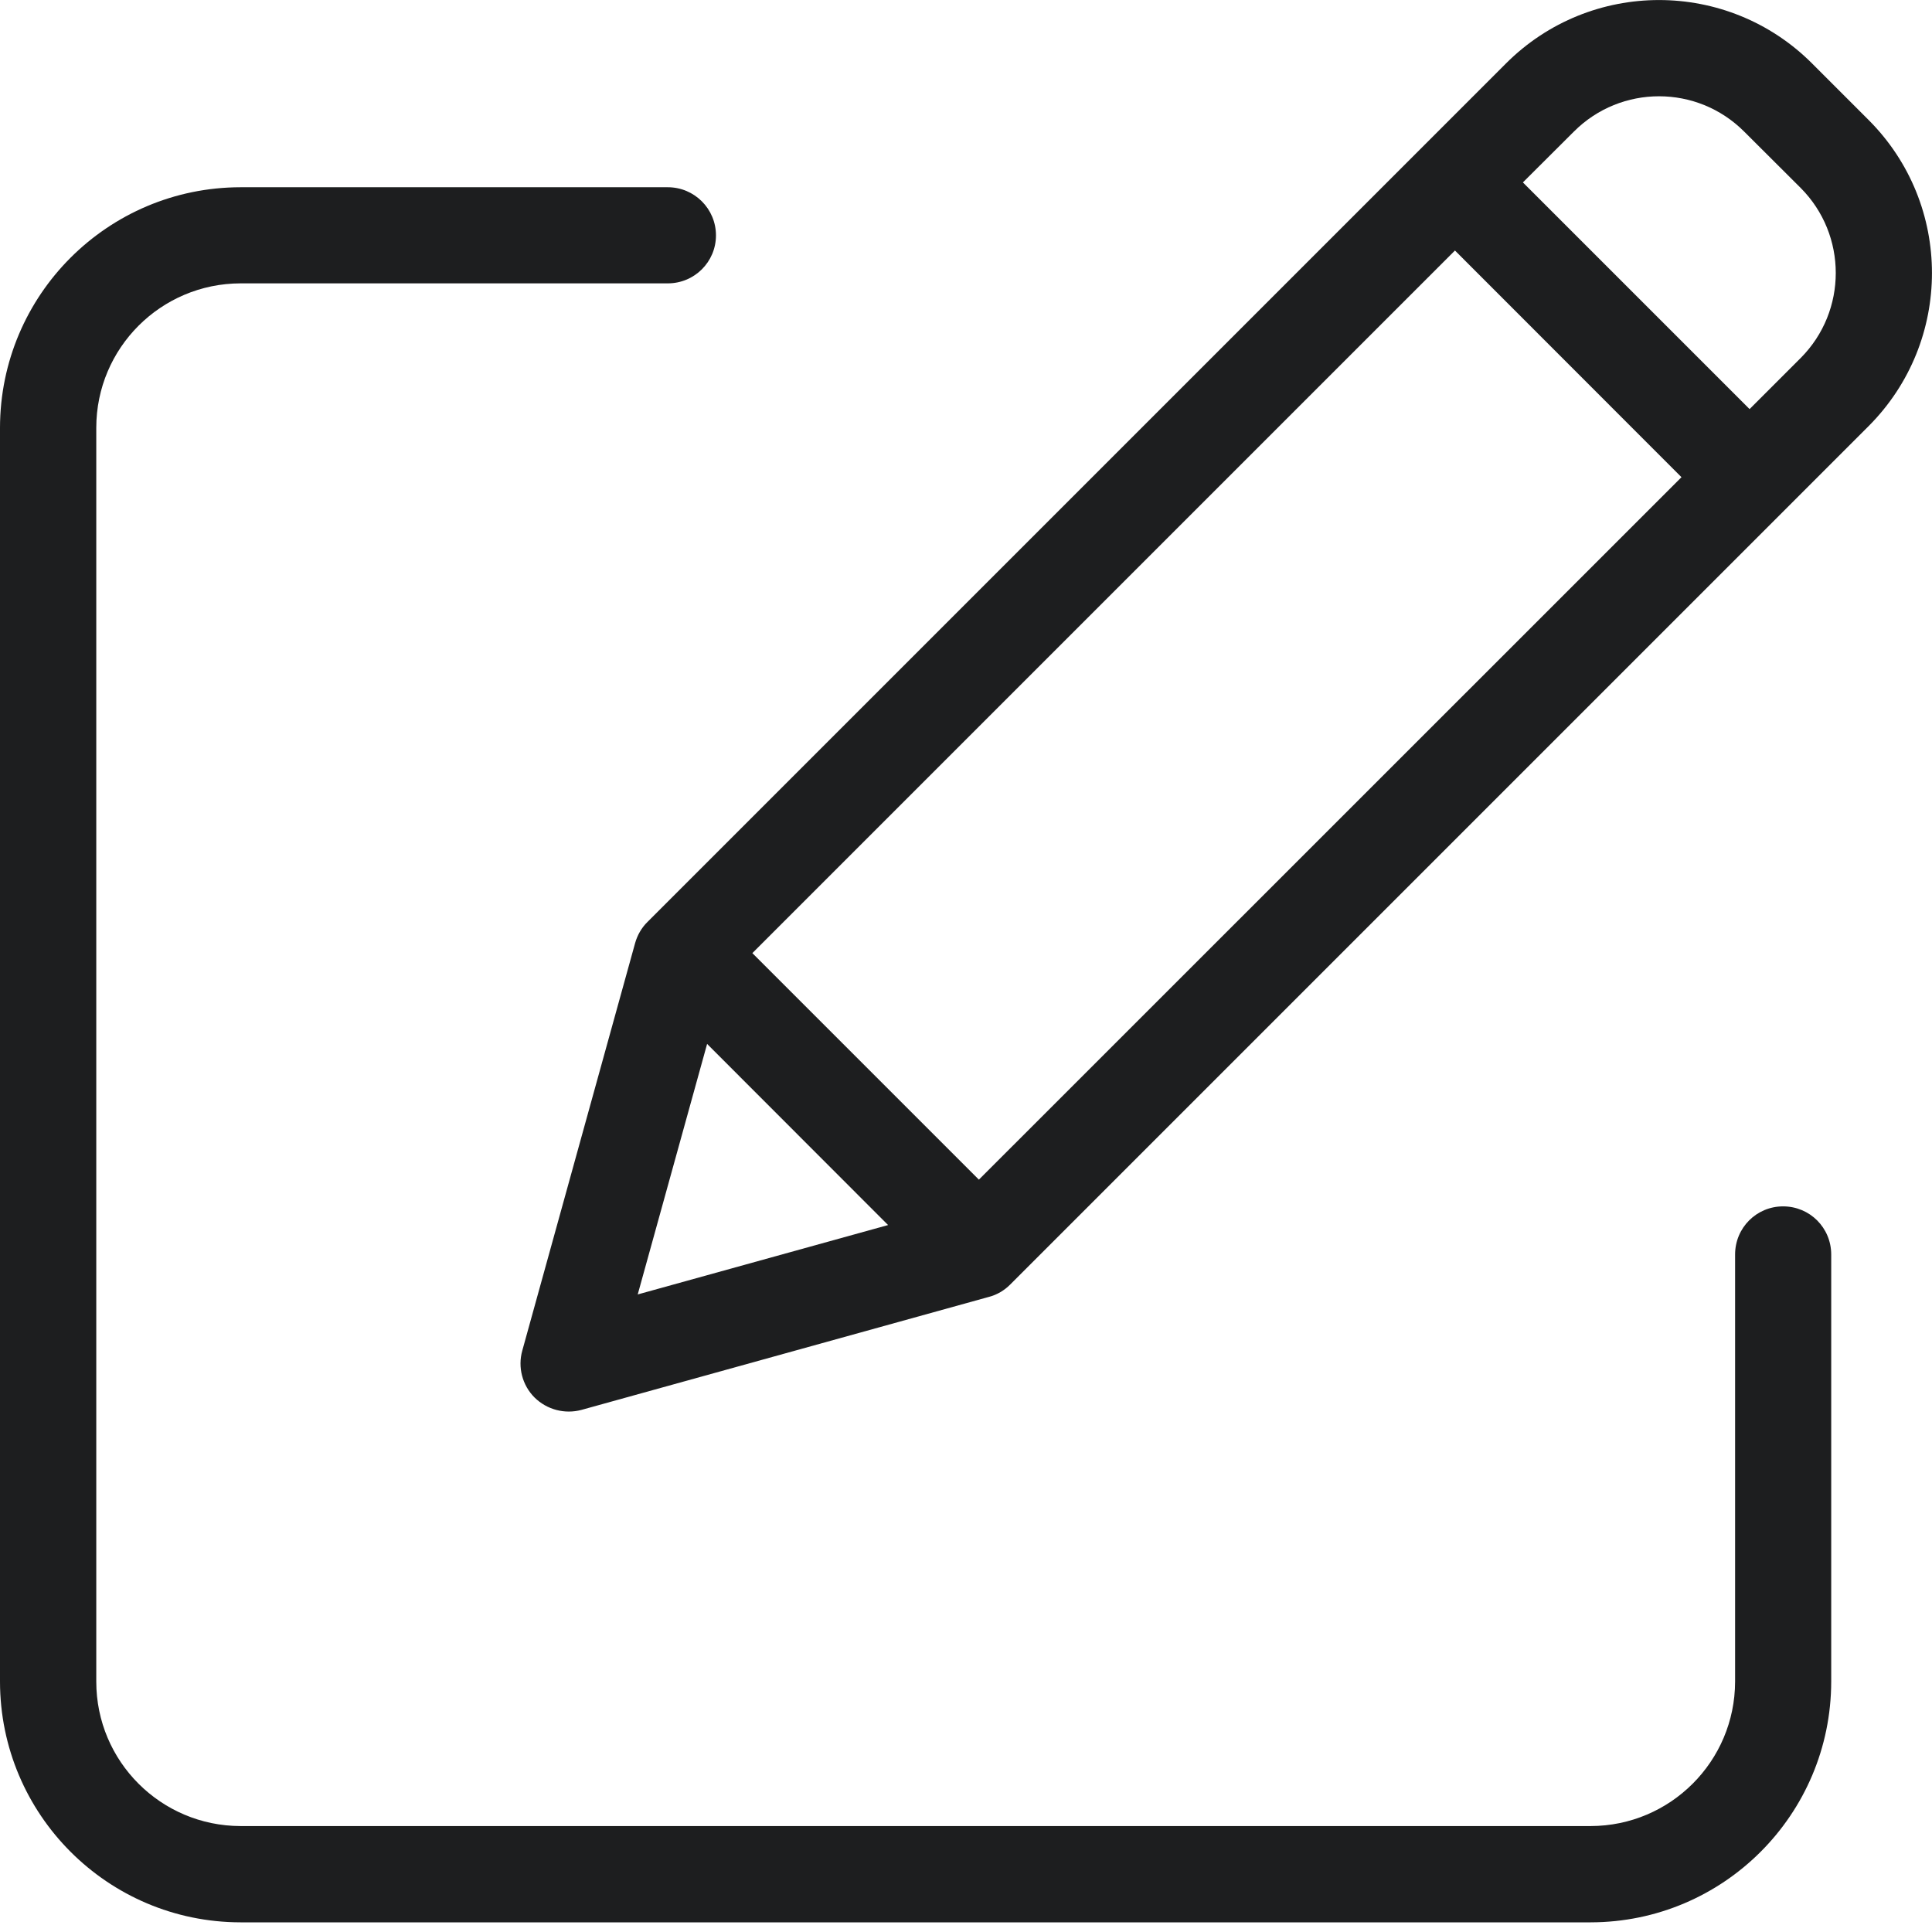
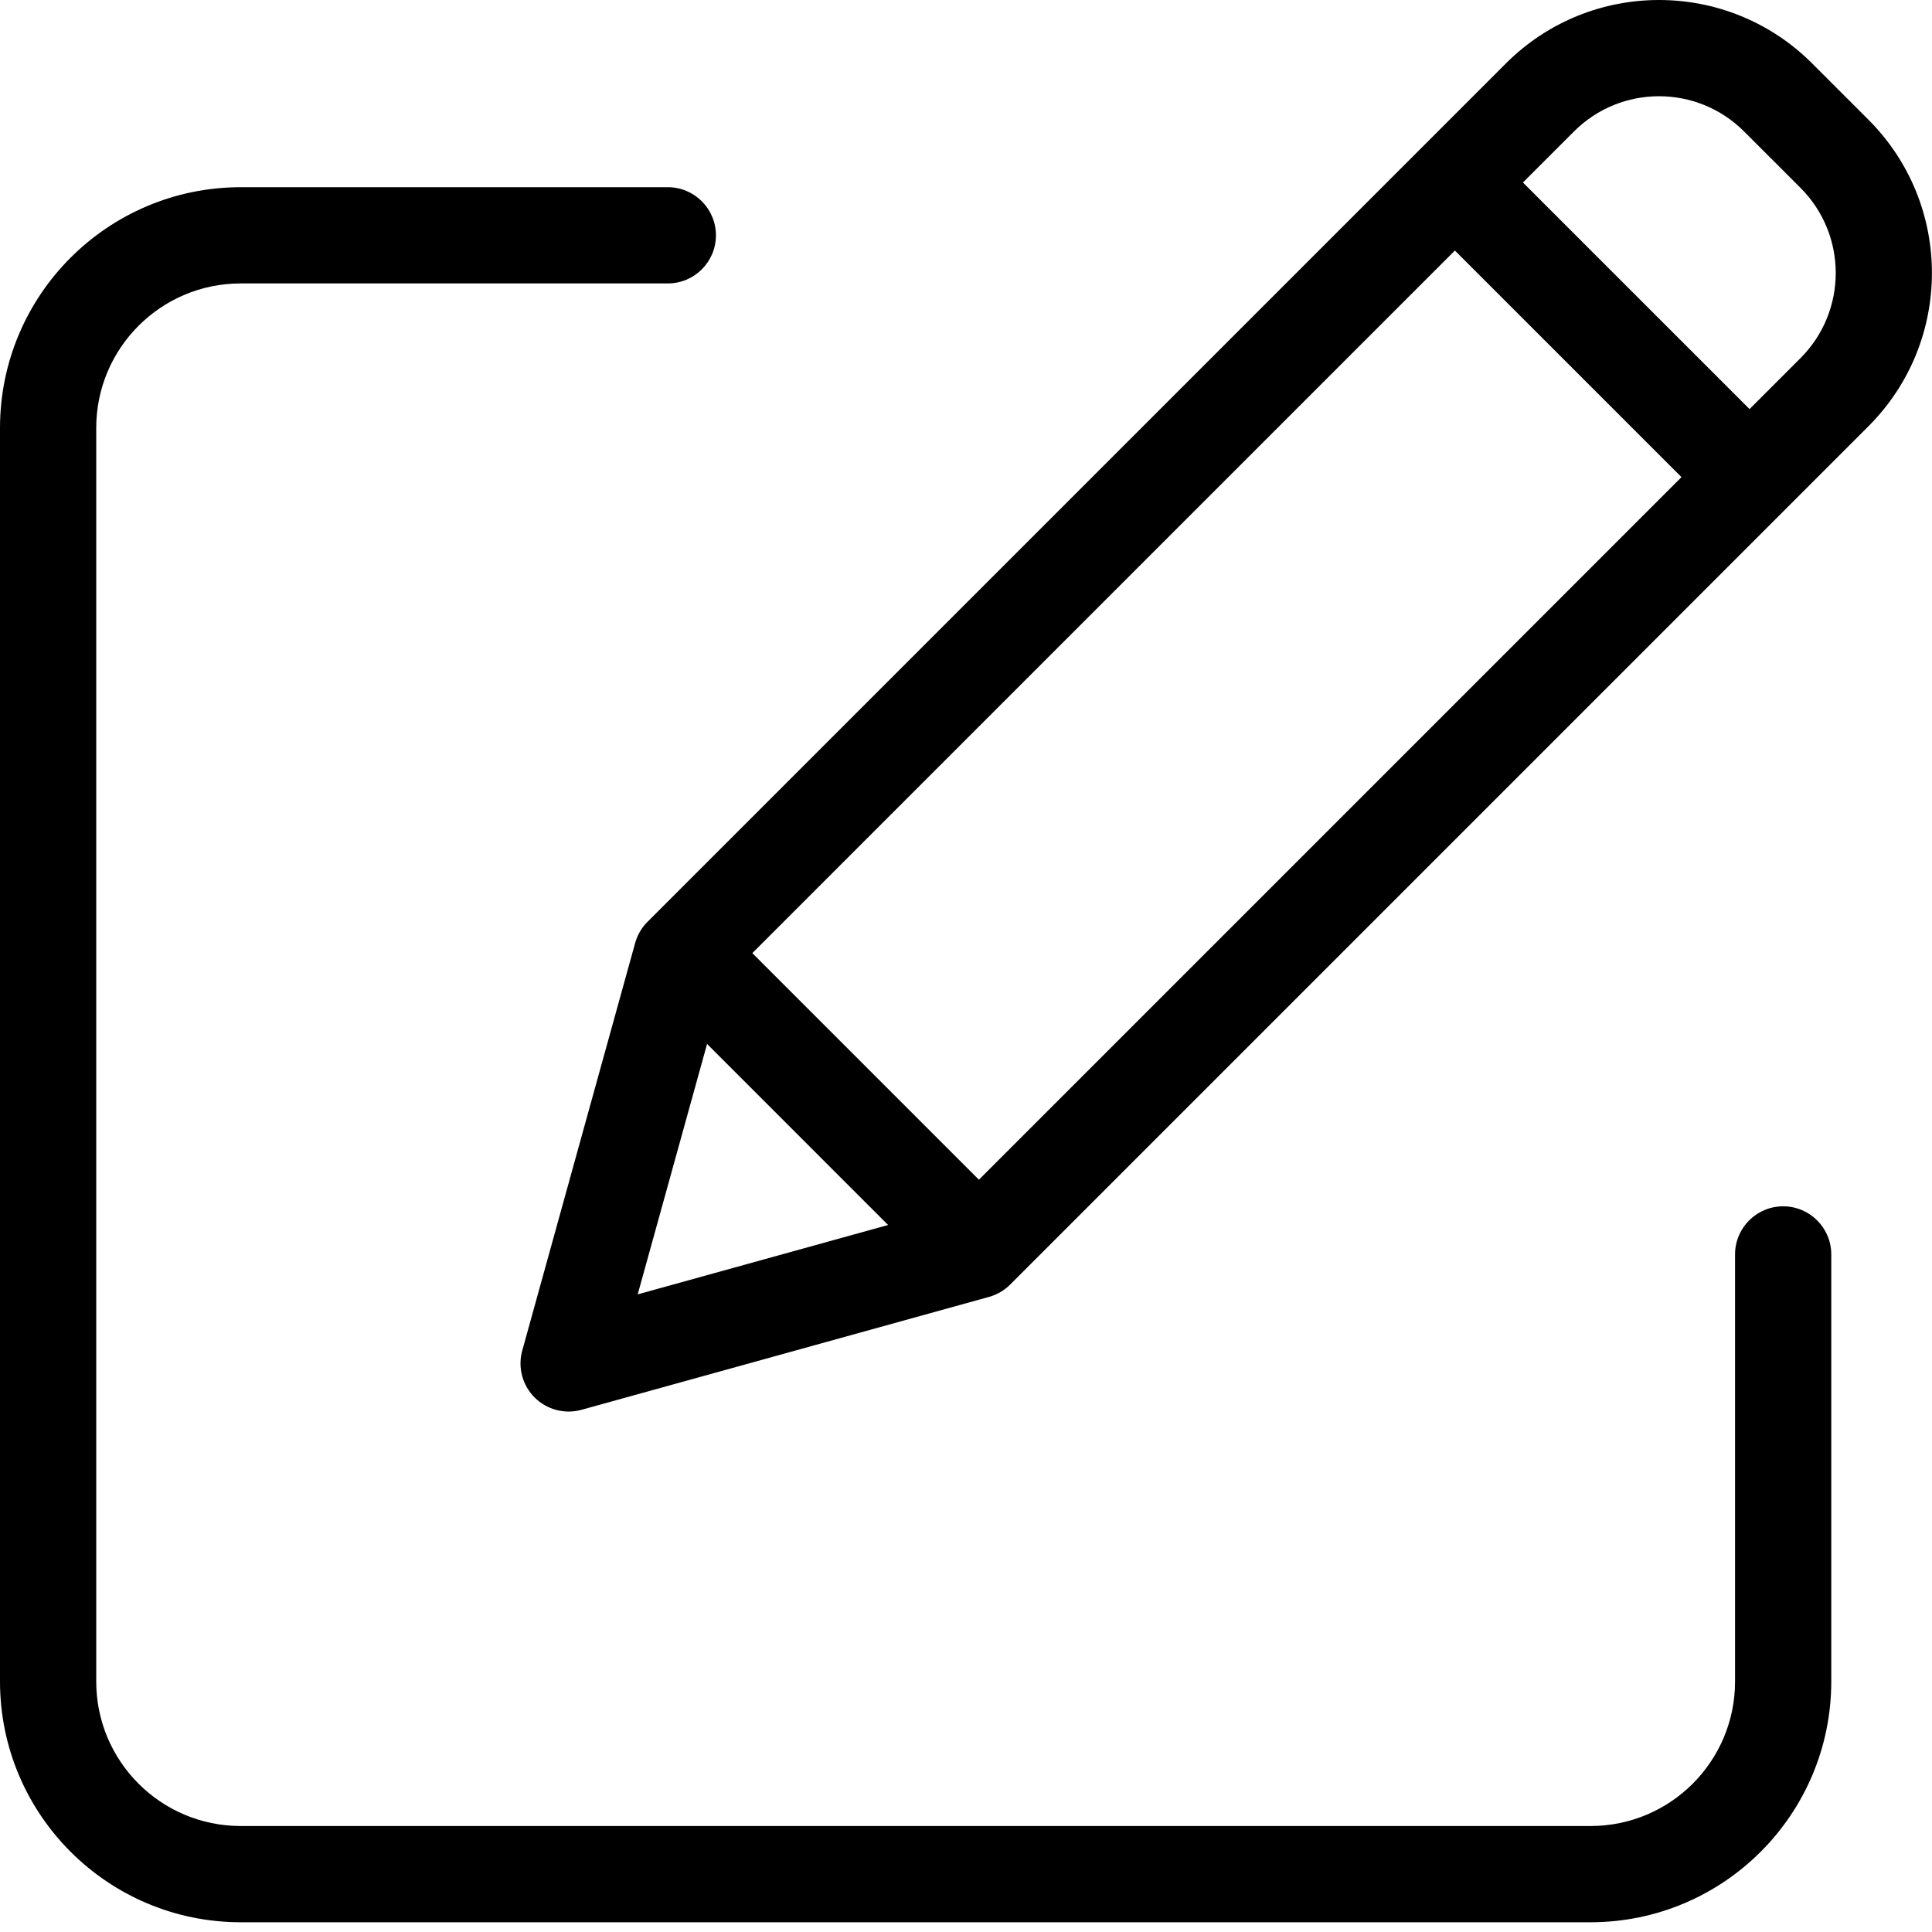
- <svg xmlns="http://www.w3.org/2000/svg" width="12" height="12" viewBox="0 0 12 12" fill="none">
-   <path d="M11.075 7.493C10.91 7.493 10.777 7.626 10.777 7.792V10.445C10.776 10.94 10.375 11.341 9.88 11.342H1.494C0.999 11.341 0.598 10.94 0.598 10.445V2.657C0.598 2.162 0.999 1.761 1.494 1.76H4.148C4.313 1.76 4.447 1.627 4.447 1.462C4.447 1.297 4.313 1.163 4.148 1.163H1.494C0.669 1.164 0.001 1.832 0 2.657V10.445C0.001 11.27 0.669 11.939 1.494 11.94H9.88C10.705 11.939 11.373 11.27 11.374 10.445V7.792C11.374 7.626 11.241 7.493 11.075 7.493Z" fill="#1D1E1F" />
-   <path d="M11.255 0.394C10.73 -0.131 9.879 -0.131 9.354 0.394L4.022 5.726C3.985 5.762 3.959 5.808 3.945 5.857L3.244 8.389C3.215 8.492 3.244 8.604 3.32 8.68C3.397 8.756 3.508 8.785 3.612 8.757L6.143 8.055C6.193 8.042 6.238 8.015 6.274 7.979L11.606 2.647C12.131 2.121 12.131 1.27 11.606 0.745L11.255 0.394ZM4.673 5.92L9.037 1.556L10.444 2.964L6.08 7.327L4.673 5.92ZM4.392 6.484L5.516 7.609L3.961 8.04L4.392 6.484ZM11.184 2.224L10.867 2.541L9.459 1.133L9.776 0.817C10.068 0.525 10.541 0.525 10.833 0.817L11.184 1.167C11.475 1.459 11.475 1.932 11.184 2.224Z" fill="#1D1E1F" />
+ <svg xmlns="http://www.w3.org/2000/svg" version="1.1" width="1024" height="1024" viewBox="0 0 1024 1024">
+   <g id="icomoon-ignore">
+ </g>
+   <path fill="#000" d="M945.109 639.372c-14.089 0-25.498 11.416-25.498 25.503v226.441c-0.051 42.24-34.27 76.467-76.512 76.51h-715.585c-42.239-0.043-76.459-34.27-76.509-76.51v-664.582c0.050-42.229 34.269-76.459 76.509-76.509h226.438c14.086 0 25.503-11.416 25.503-25.503 0-14.077-11.417-25.503-25.503-25.503h-226.438c-70.392 0.079-127.435 57.122-127.514 127.514v664.591c0.080 70.391 57.122 127.437 127.514 127.514h715.585c70.394-0.077 127.431-57.122 127.516-127.514v-226.449c0-14.087-11.418-25.503-25.506-25.503z" />
+   <path fill="#000" d="M960.469 33.615c-44.817-44.819-117.48-44.819-162.299 0l-454.988 454.987c-3.118 3.118-5.369 6.984-6.545 11.227l-59.831 216.008c-2.461 8.856 0.039 18.34 6.535 24.845 6.505 6.496 15.989 8.996 24.846 6.545l216.007-59.842c4.244-1.176 8.109-3.427 11.227-6.545l454.975-454.997c44.749-44.849 44.749-117.453 0-162.302l-29.926-29.926zM398.752 505.178l372.372-372.382 120.090 120.093-372.379 372.382-120.082-120.093zM374.763 553.315l95.945 95.955-132.715 36.77 36.77-132.725zM954.334 189.78l-27.042 27.047-120.106-120.102 27.057-27.047c24.893-24.895 65.265-24.895 90.156 0l29.935 29.926c24.858 24.926 24.858 65.262 0 90.177z" />
</svg>
